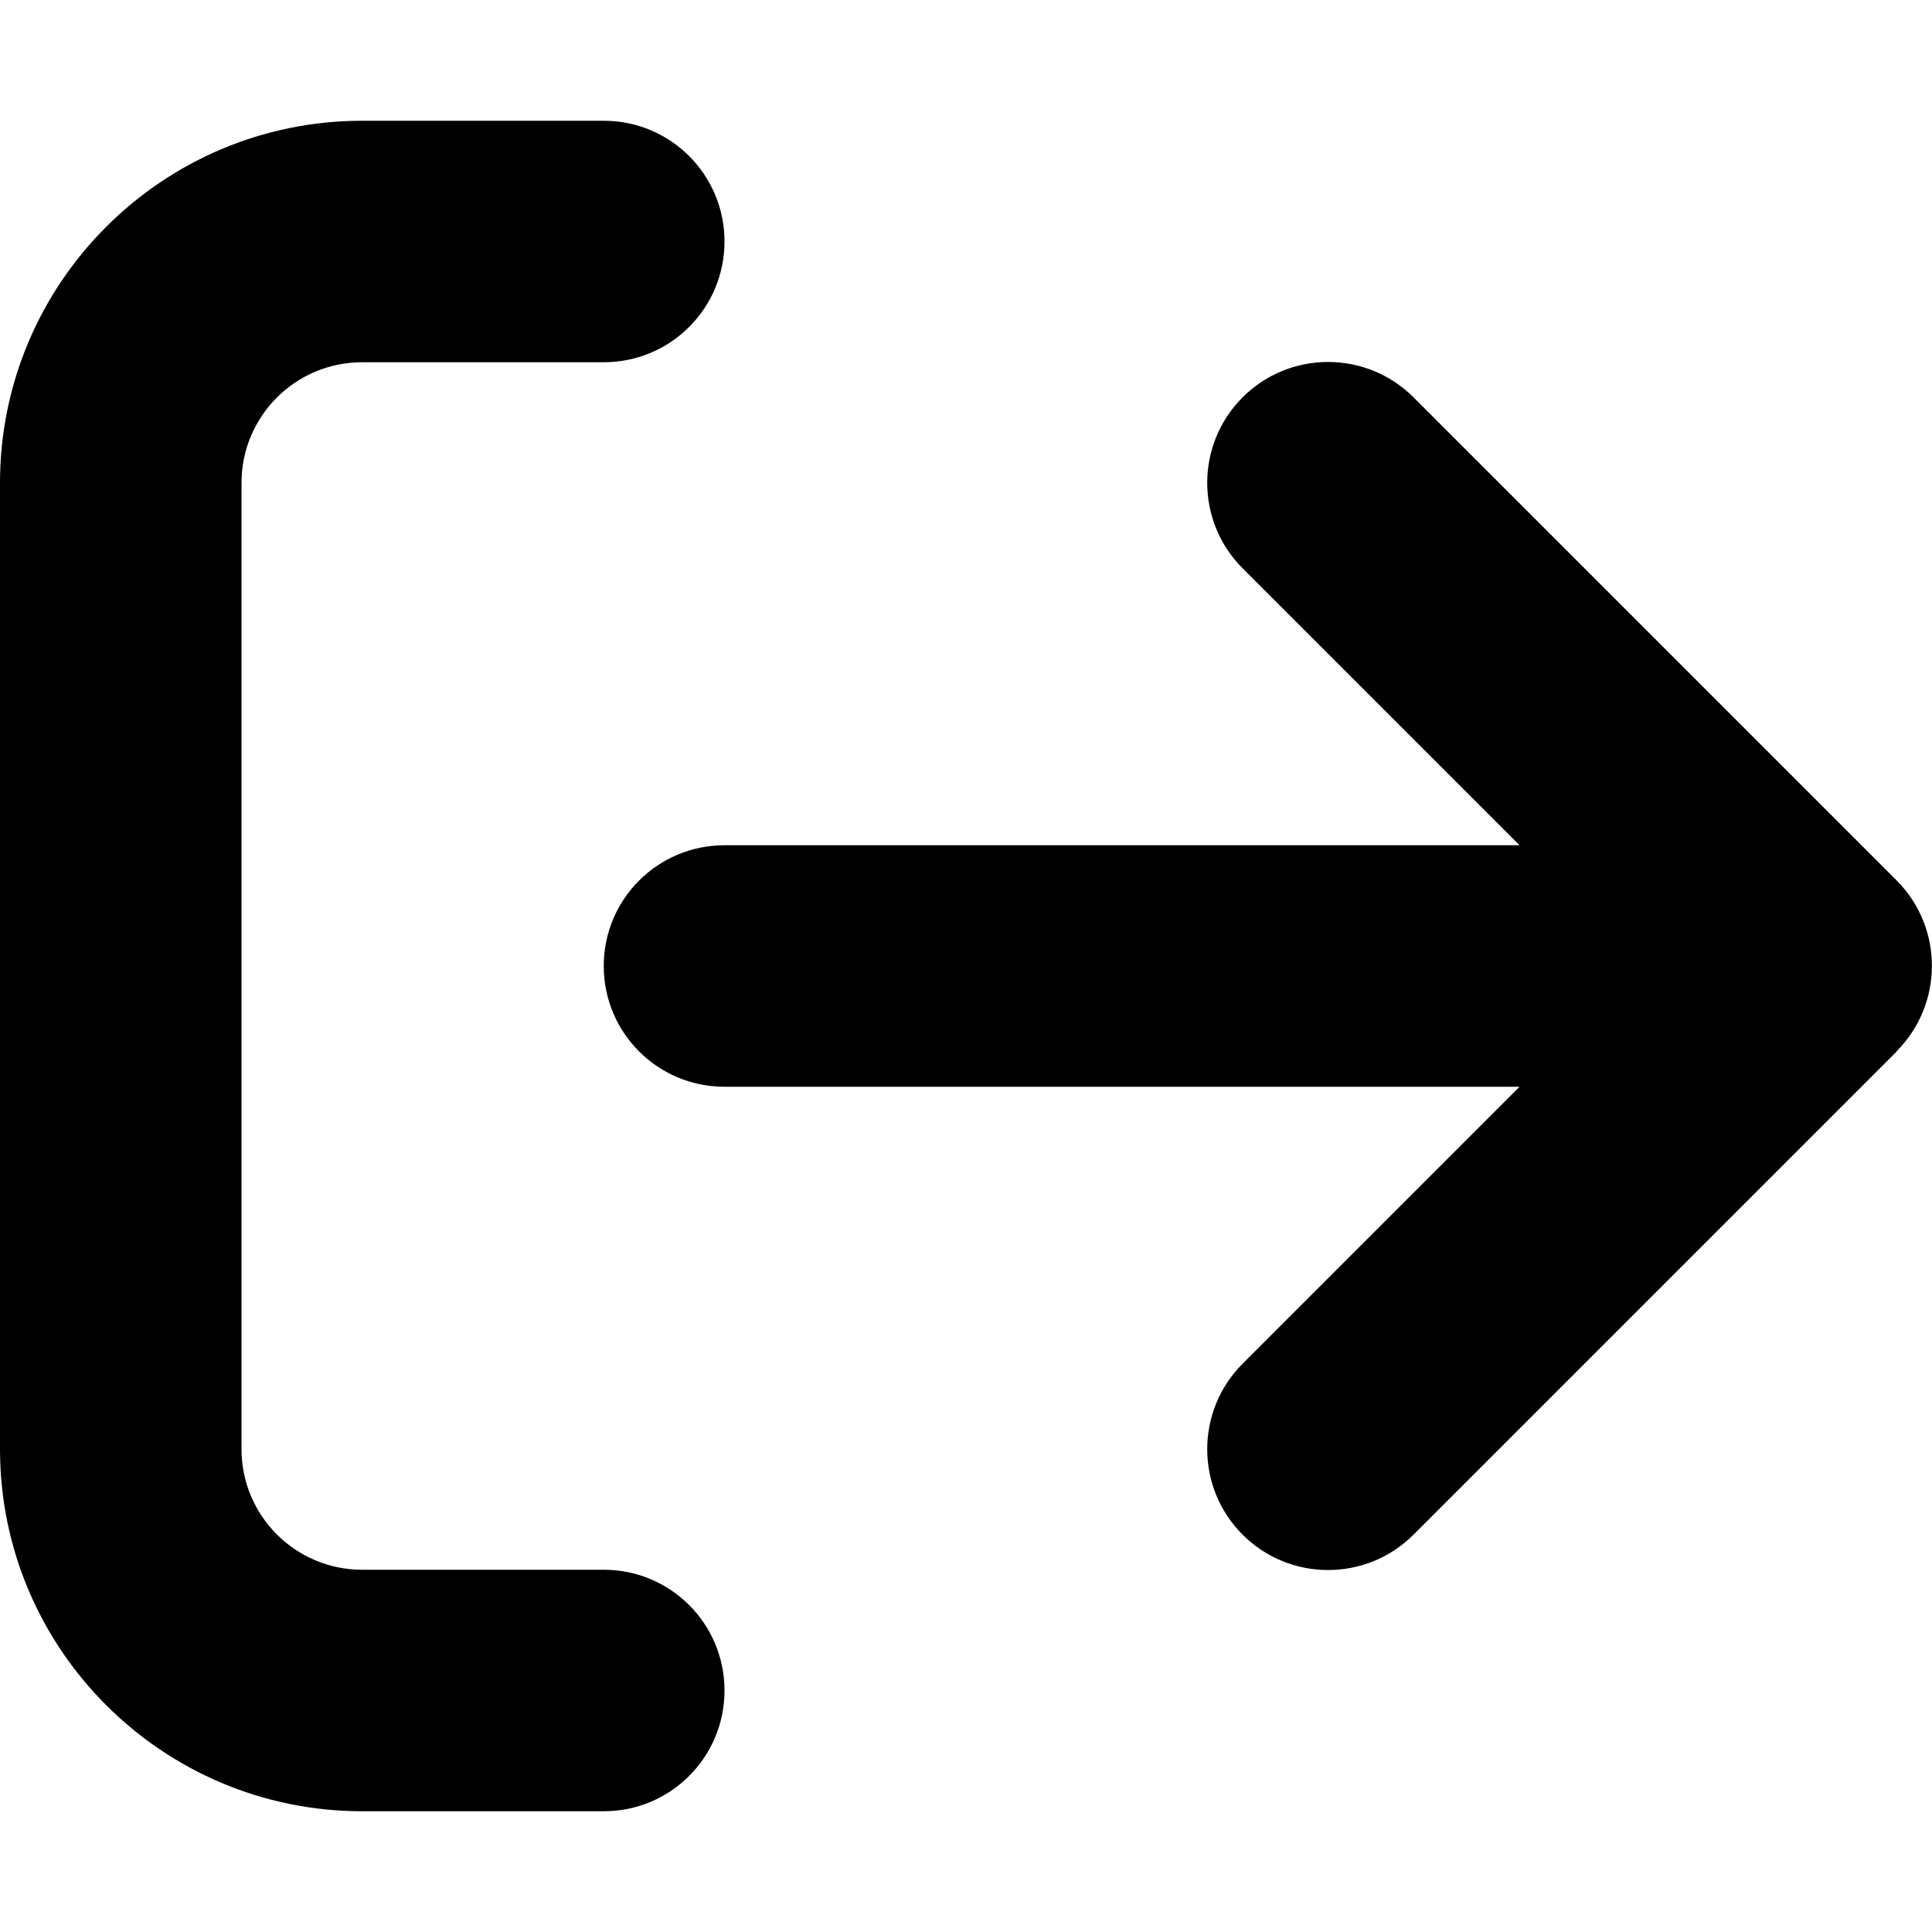
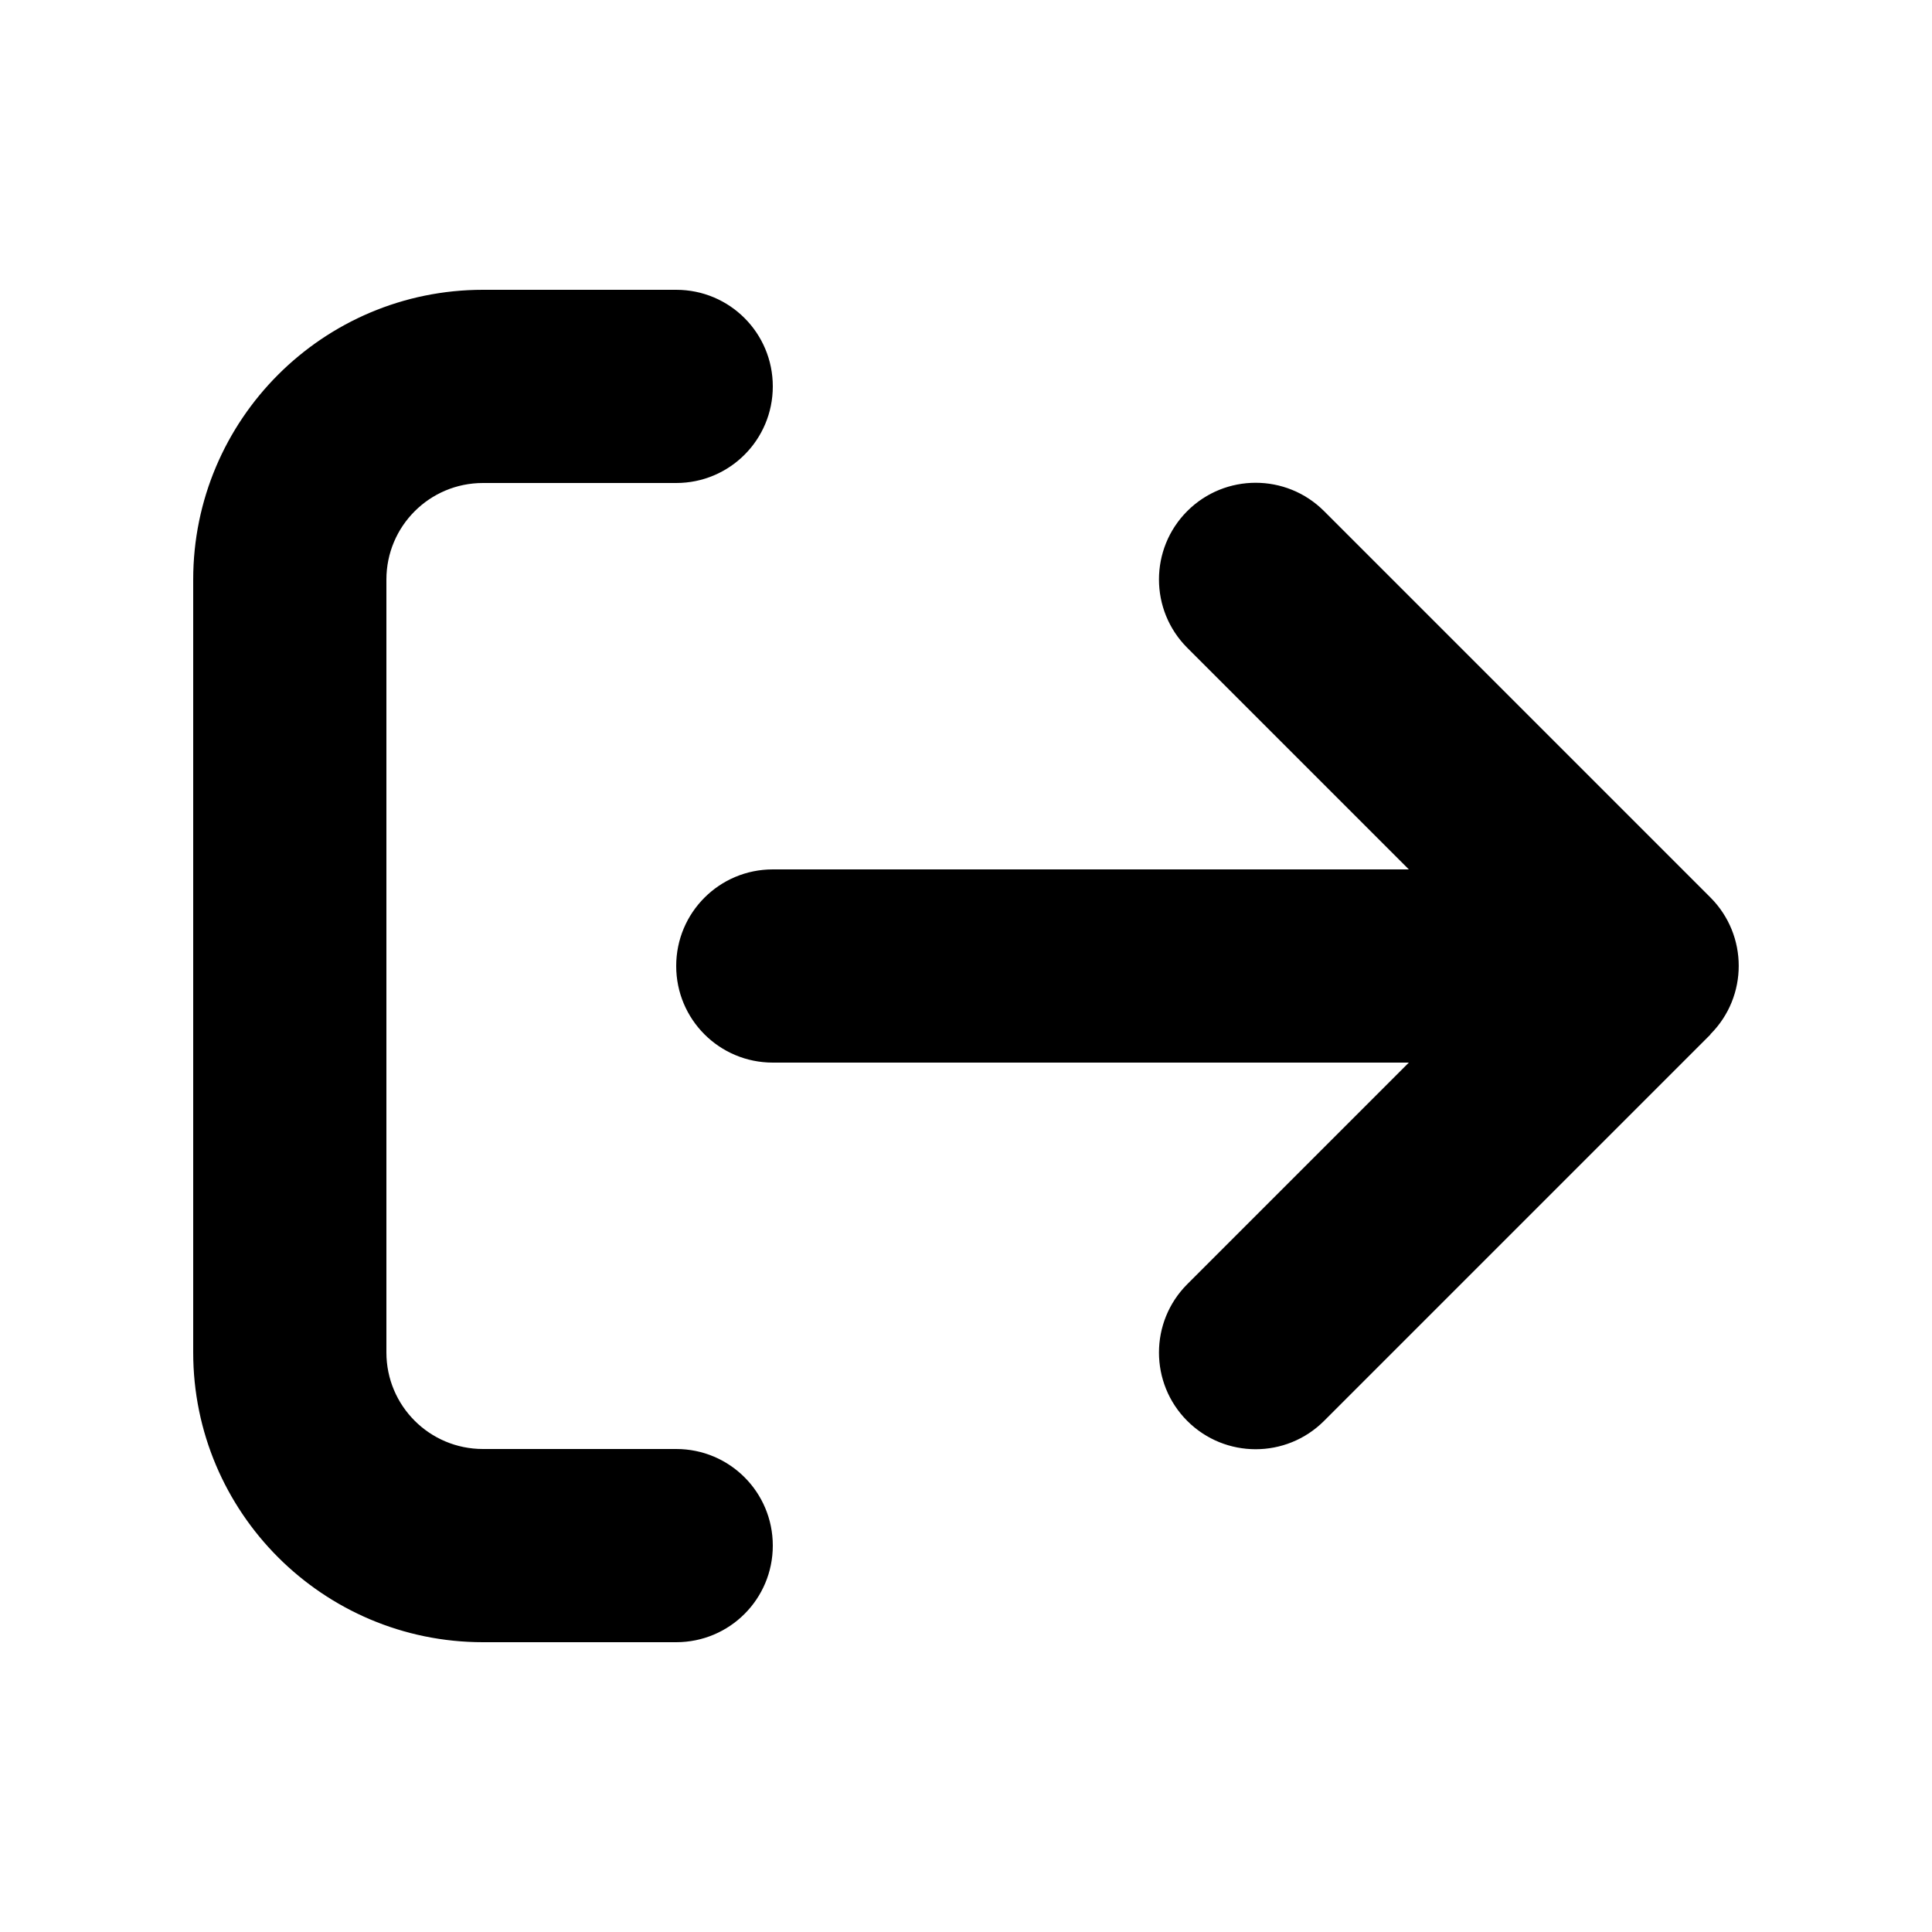
- <svg xmlns="http://www.w3.org/2000/svg" viewBox="0 0 512 512" fill="currentColor">
-   <path d="M502.6 278.6c12.5-12.5 12.5-32.8 0-45.3l-128-128c-12.5-12.5-32.8-12.5-45.3 0s-12.5 32.8 0 45.3L402.7 224 192 224c-17.7 0-32 14.3-32 32s14.3 32 32 32l210.7 0-73.4 73.4c-12.5 12.5-12.5 32.8 0 45.3s32.8 12.5 45.3 0l128-128zM160 96c17.7 0 32-14.3 32-32s-14.3-32-32-32L96 32C43 32 0 75 0 128L0 384c0 53 43 96 96 96l64 0c17.7 0 32-14.3 32-32s-14.3-32-32-32l-64 0c-17.7 0-32-14.3-32-32l0-256c0-17.7 14.3-32 32-32l64 0z" />
+ <svg xmlns="http://www.w3.org/2000/svg" viewBox="0 0 640 640" fill="currentColor">
+   <path fill="currentColor" d="M224 160C241.7 160 256 145.7 256 128C256 110.3 241.7 96 224 96L160 96C107 96 64 139 64 192L64 448C64 501 107 544 160 544L224 544C241.7 544 256 529.7 256 512C256 494.3 241.7 480 224 480L160 480C142.3 480 128 465.7 128 448L128 192C128 174.3 142.3 160 160 160L224 160zM566.6 342.6C579.1 330.1 579.1 309.8 566.6 297.3L438.6 169.3C426.1 156.8 405.8 156.8 393.3 169.3C380.8 181.8 380.8 202.1 393.3 214.6L466.7 288L256 288C238.3 288 224 302.3 224 320C224 337.7 238.3 352 256 352L466.7 352L393.3 425.4C380.8 437.9 380.8 458.2 393.3 470.7C405.8 483.2 426.1 483.2 438.6 470.7L566.6 342.7z" />
</svg>
